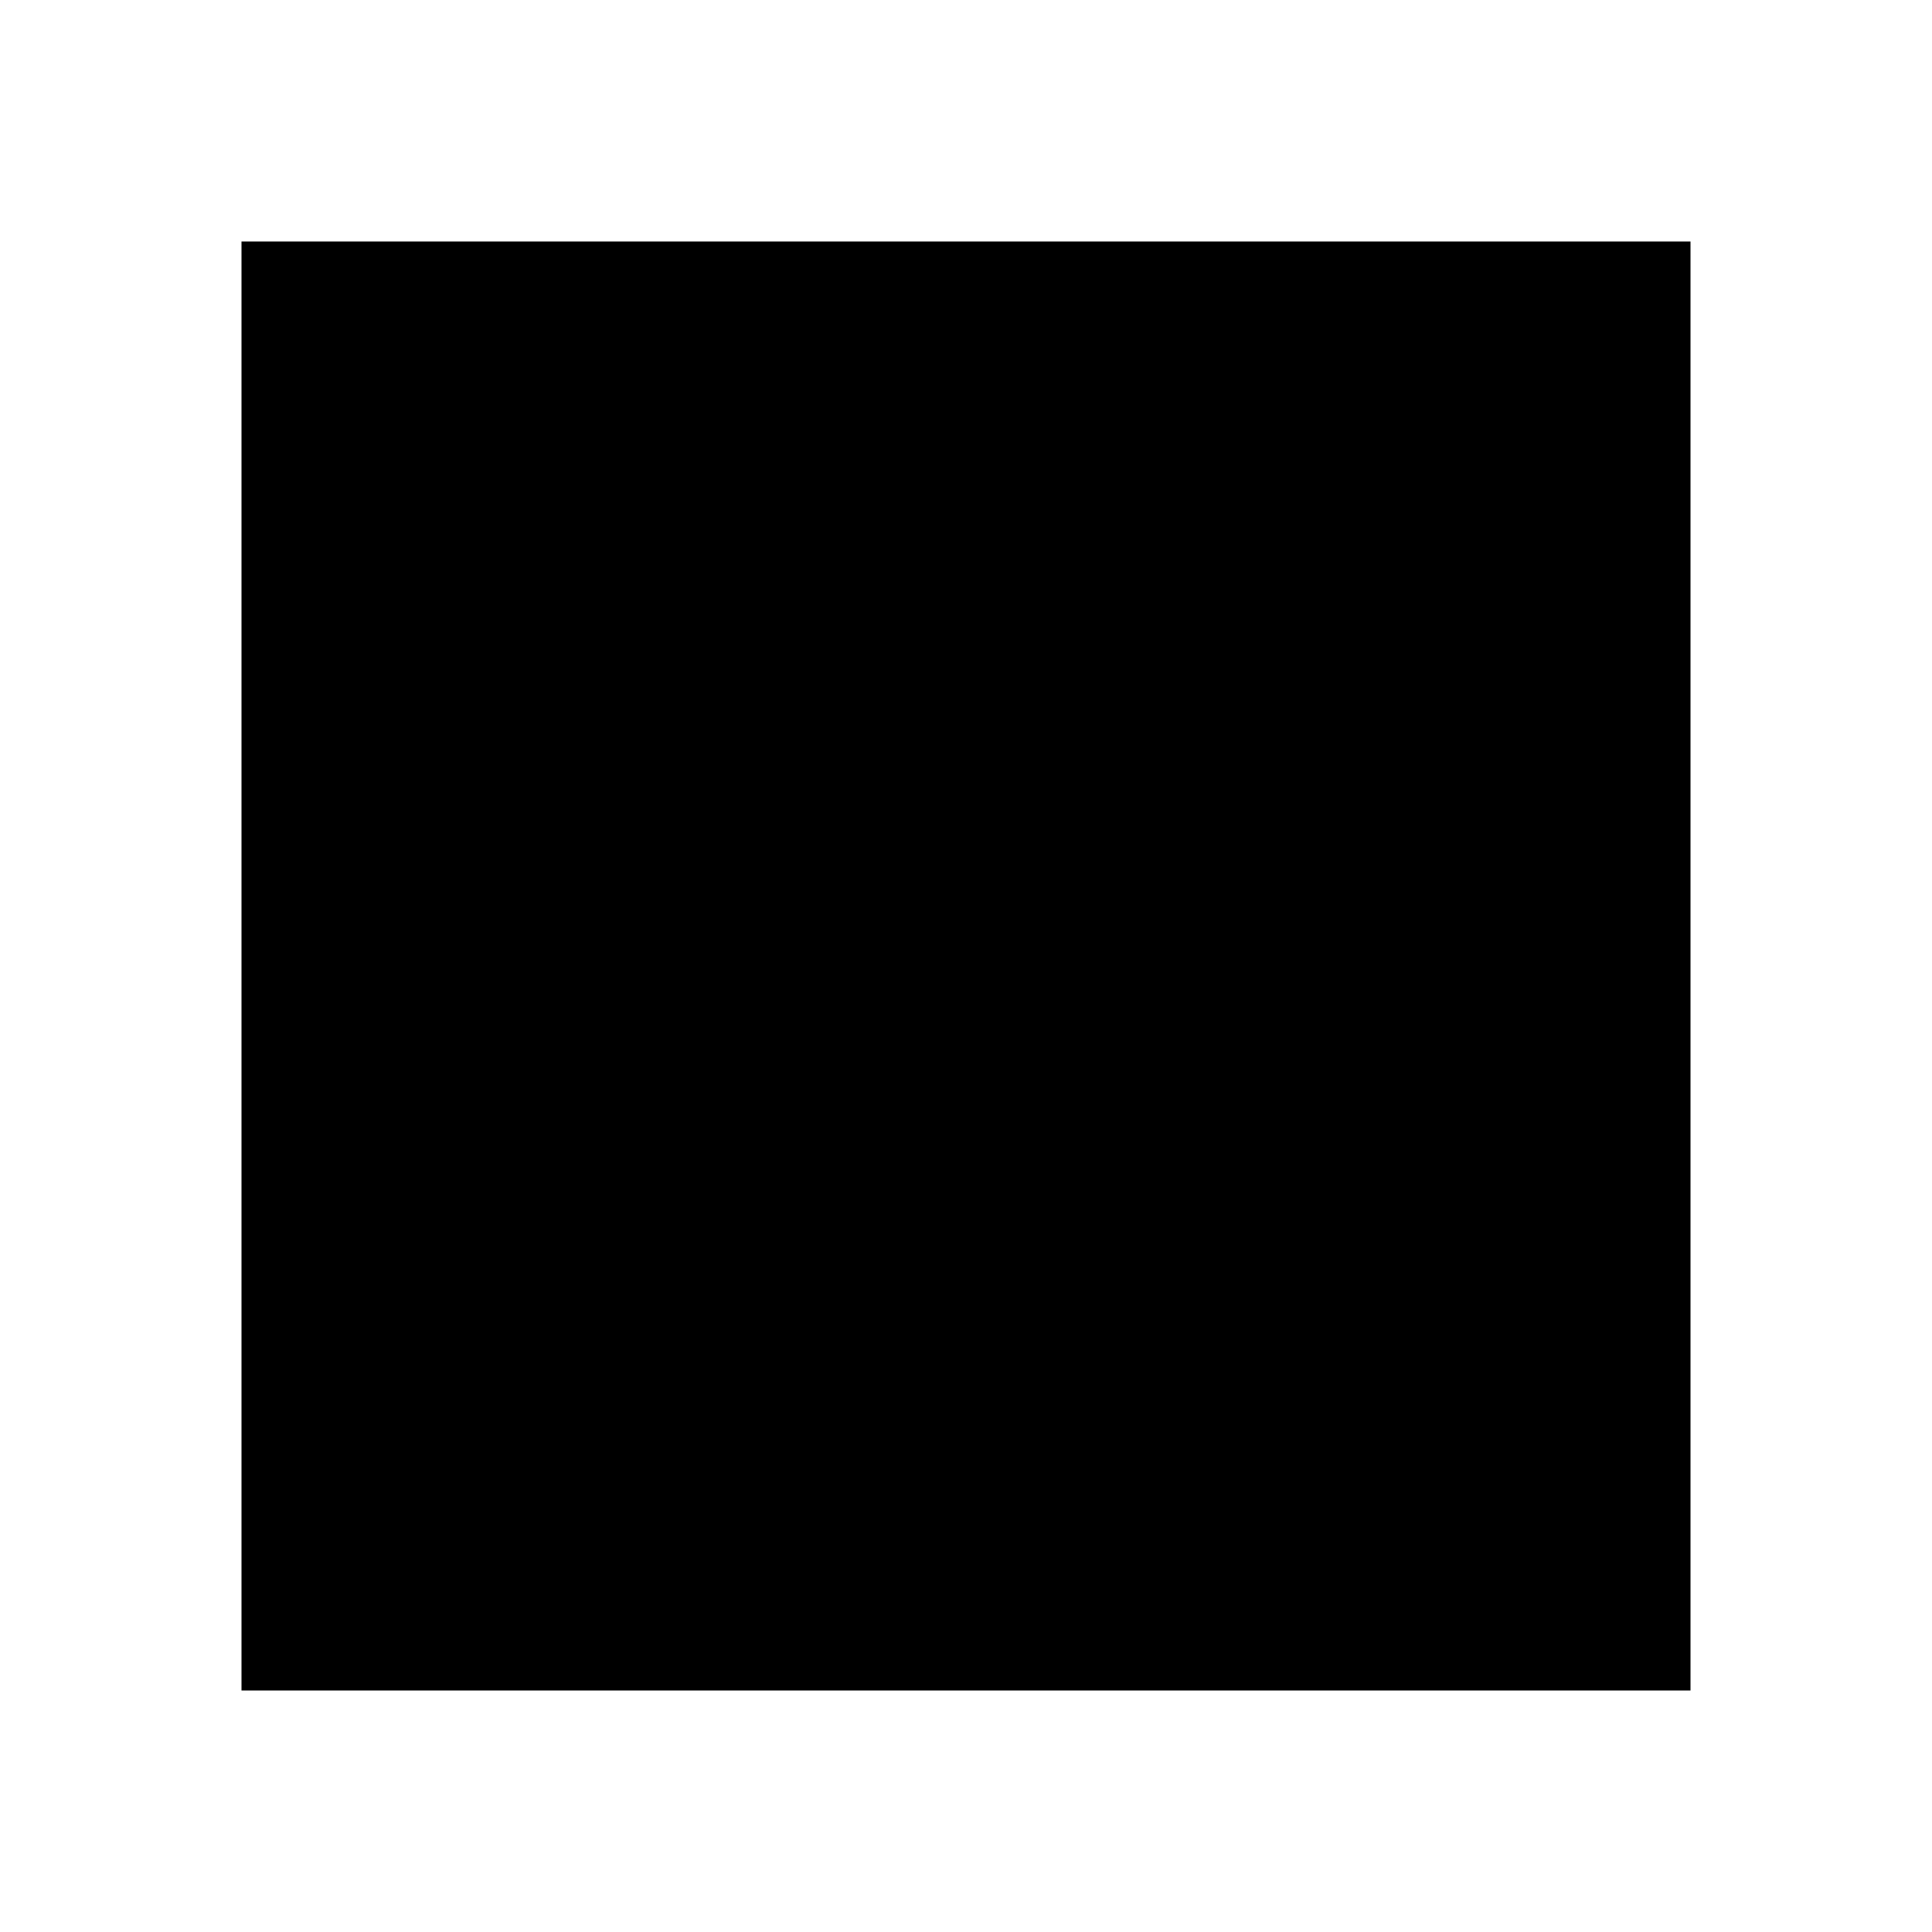
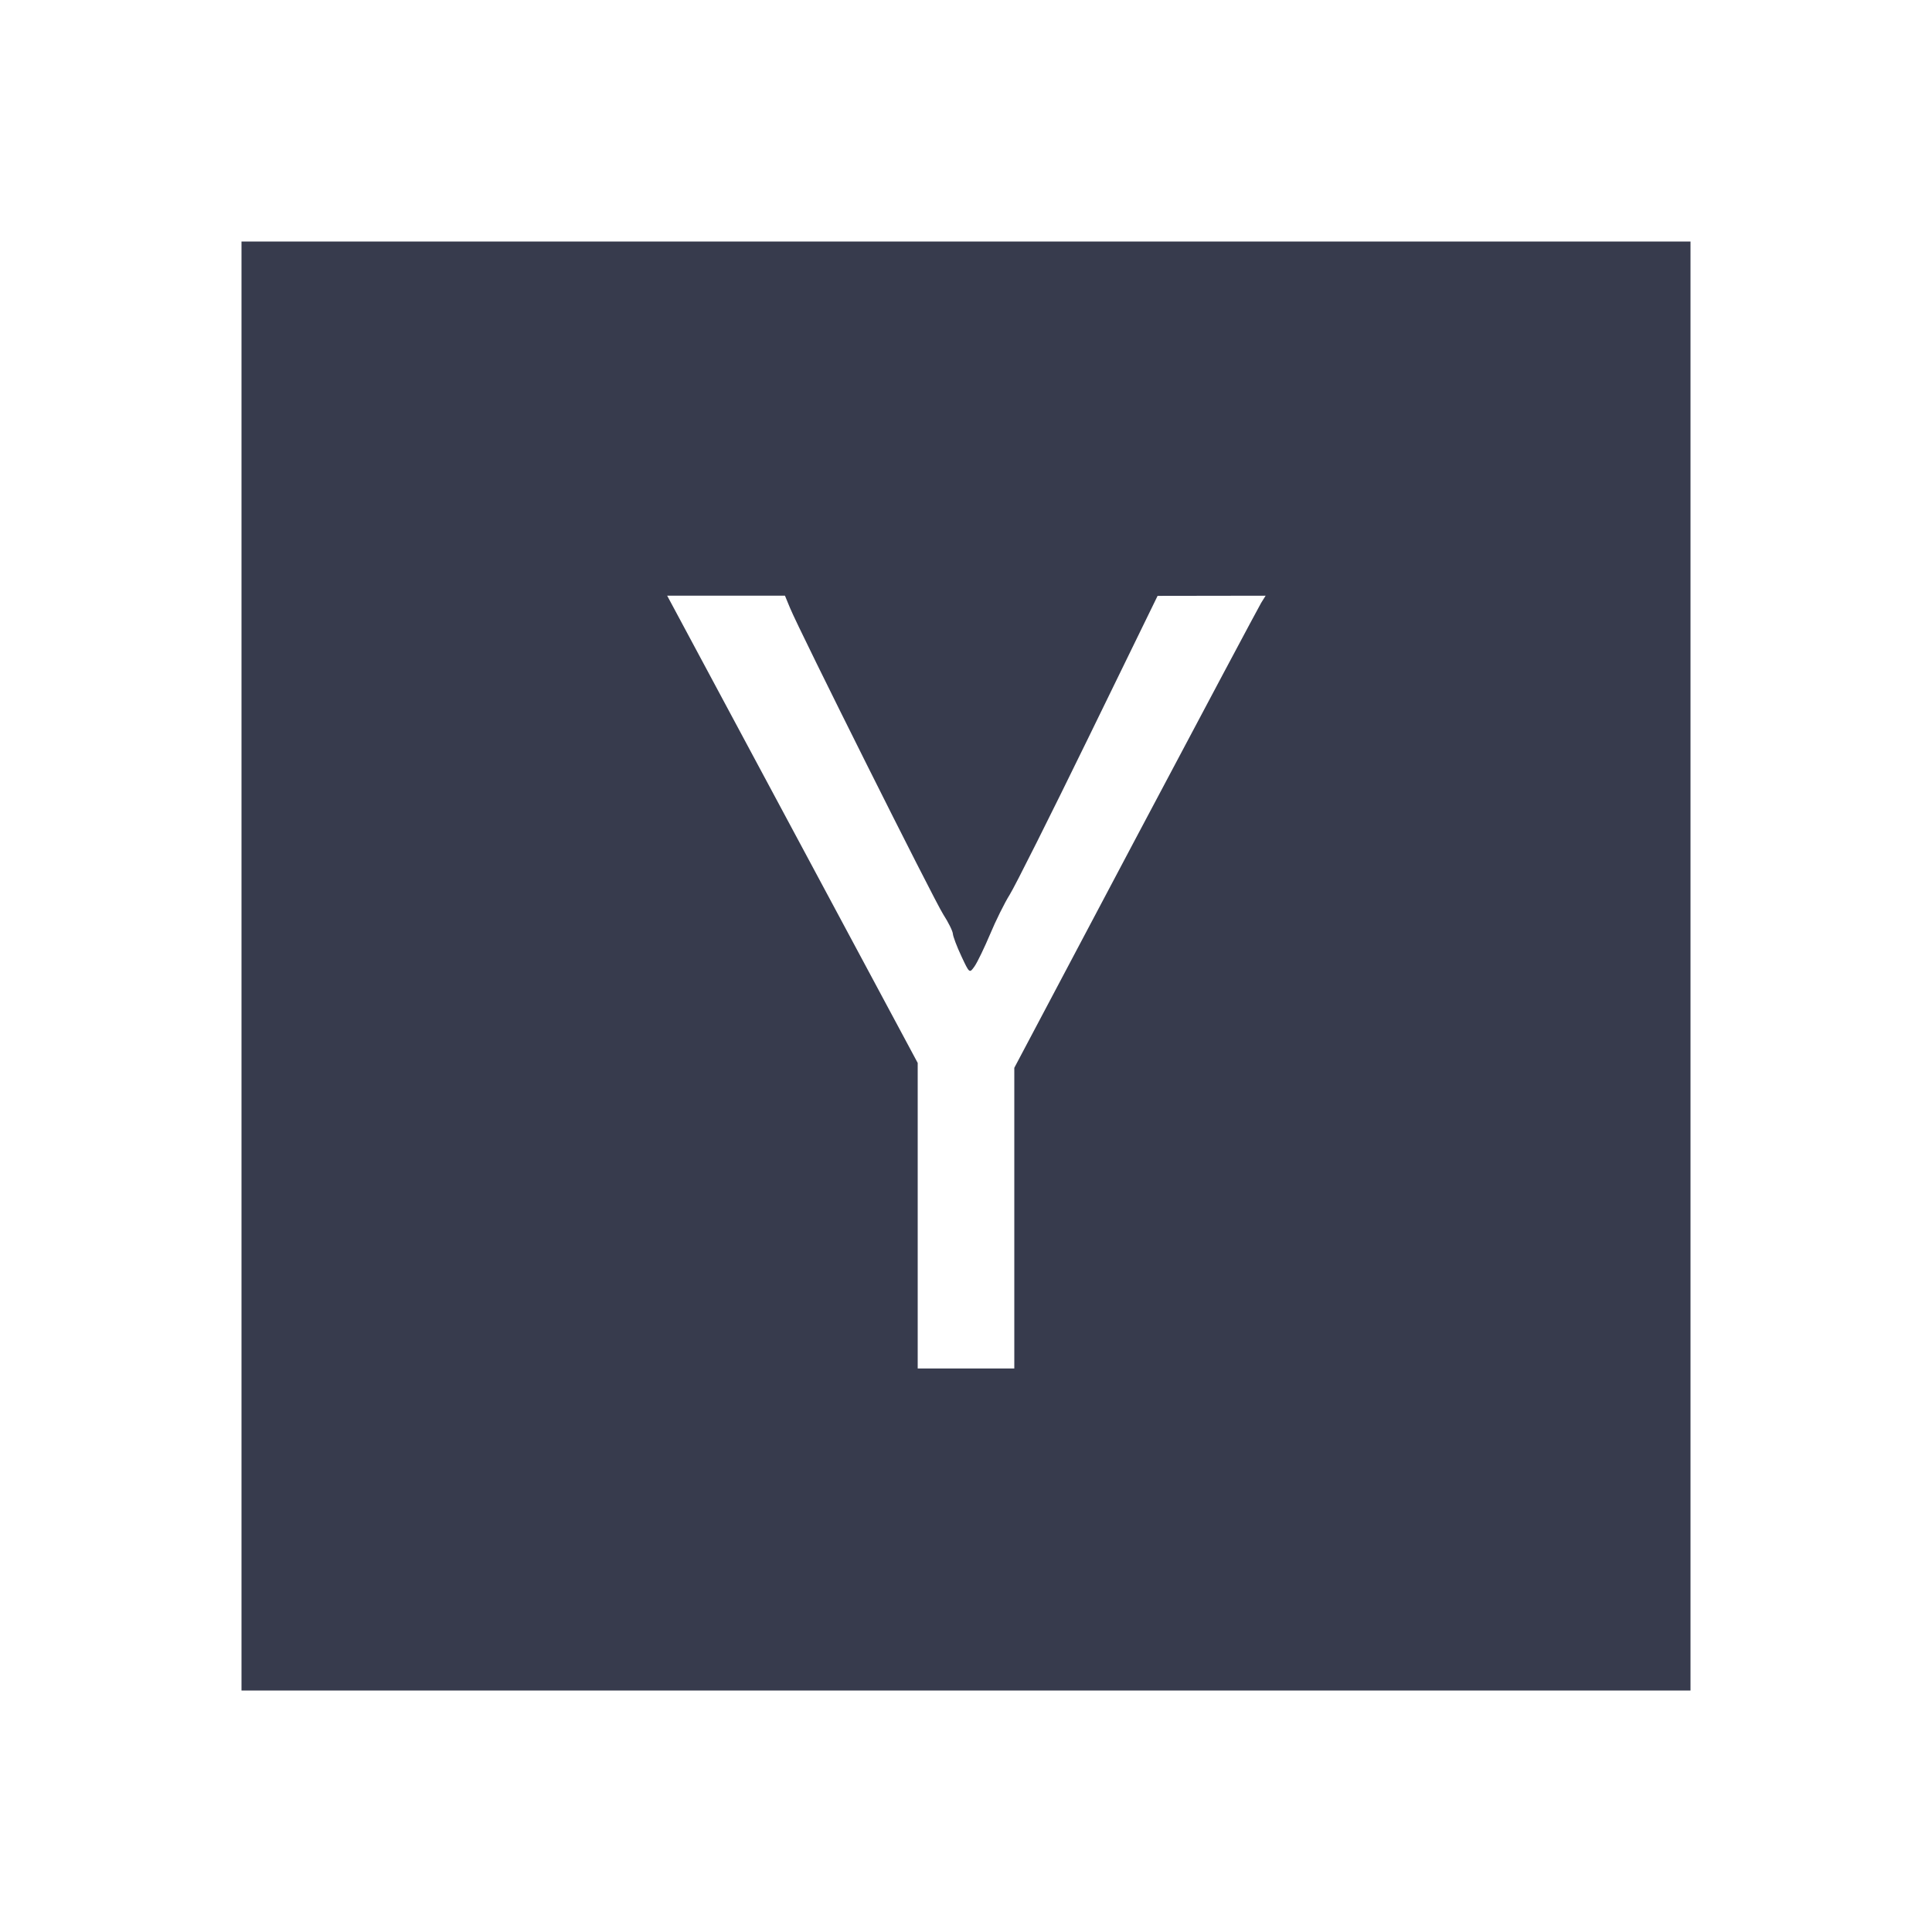
- <svg xmlns="http://www.w3.org/2000/svg" width="24" height="24" fill="none">
-   <path fill="currentColor" d="M21 3H3v18h18z" />
-   <path fill="currentColor" d="M11.4 13.2 8.28 7.38h1.44l1.8 3.66c0 .06.06.12.12.18s.06.12.12.24l.06.06v.06c.06.12.06.18.12.3.06.06.06.18.12.24.06-.18.18-.3.24-.54.06-.18.18-.36.3-.54l1.8-3.66h1.32l-3.12 5.88v3.72h-1.2z" />
+ <svg xmlns="http://www.w3.org/2000/svg" width="24" height="24" viewBox="0 0 24 24" fill="none">
+   <path d="M3.000 12.000 L 3.000 21.000 12.000 21.000 L 21.000 21.000 21.000 12.000 L 21.000 3.000 12.000 3.000 L 3.000 3.000 3.000 12.000 M9.813 7.550 C 9.928 7.832,11.602 11.179,11.718 11.360 C 11.782 11.459,11.835 11.567,11.837 11.600 C 11.839 11.633,11.886 11.758,11.942 11.877 C 12.043 12.093,12.043 12.094,12.107 12.003 C 12.142 11.952,12.228 11.774,12.299 11.606 C 12.369 11.438,12.479 11.216,12.543 11.114 C 12.607 11.012,13.047 10.135,13.520 9.165 L 14.380 7.402 15.051 7.401 L 15.722 7.400 15.666 7.490 C 15.636 7.540,14.933 8.859,14.105 10.422 L 12.600 13.265 12.600 15.132 L 12.600 17.000 12.000 17.000 L 11.400 17.000 11.400 15.102 L 11.400 13.204 9.844 10.302 L 8.288 7.400 9.020 7.400 L 9.751 7.400 9.813 7.550 " fill="#373B4D" stroke="none" fill-rule="evenodd" />
</svg>
